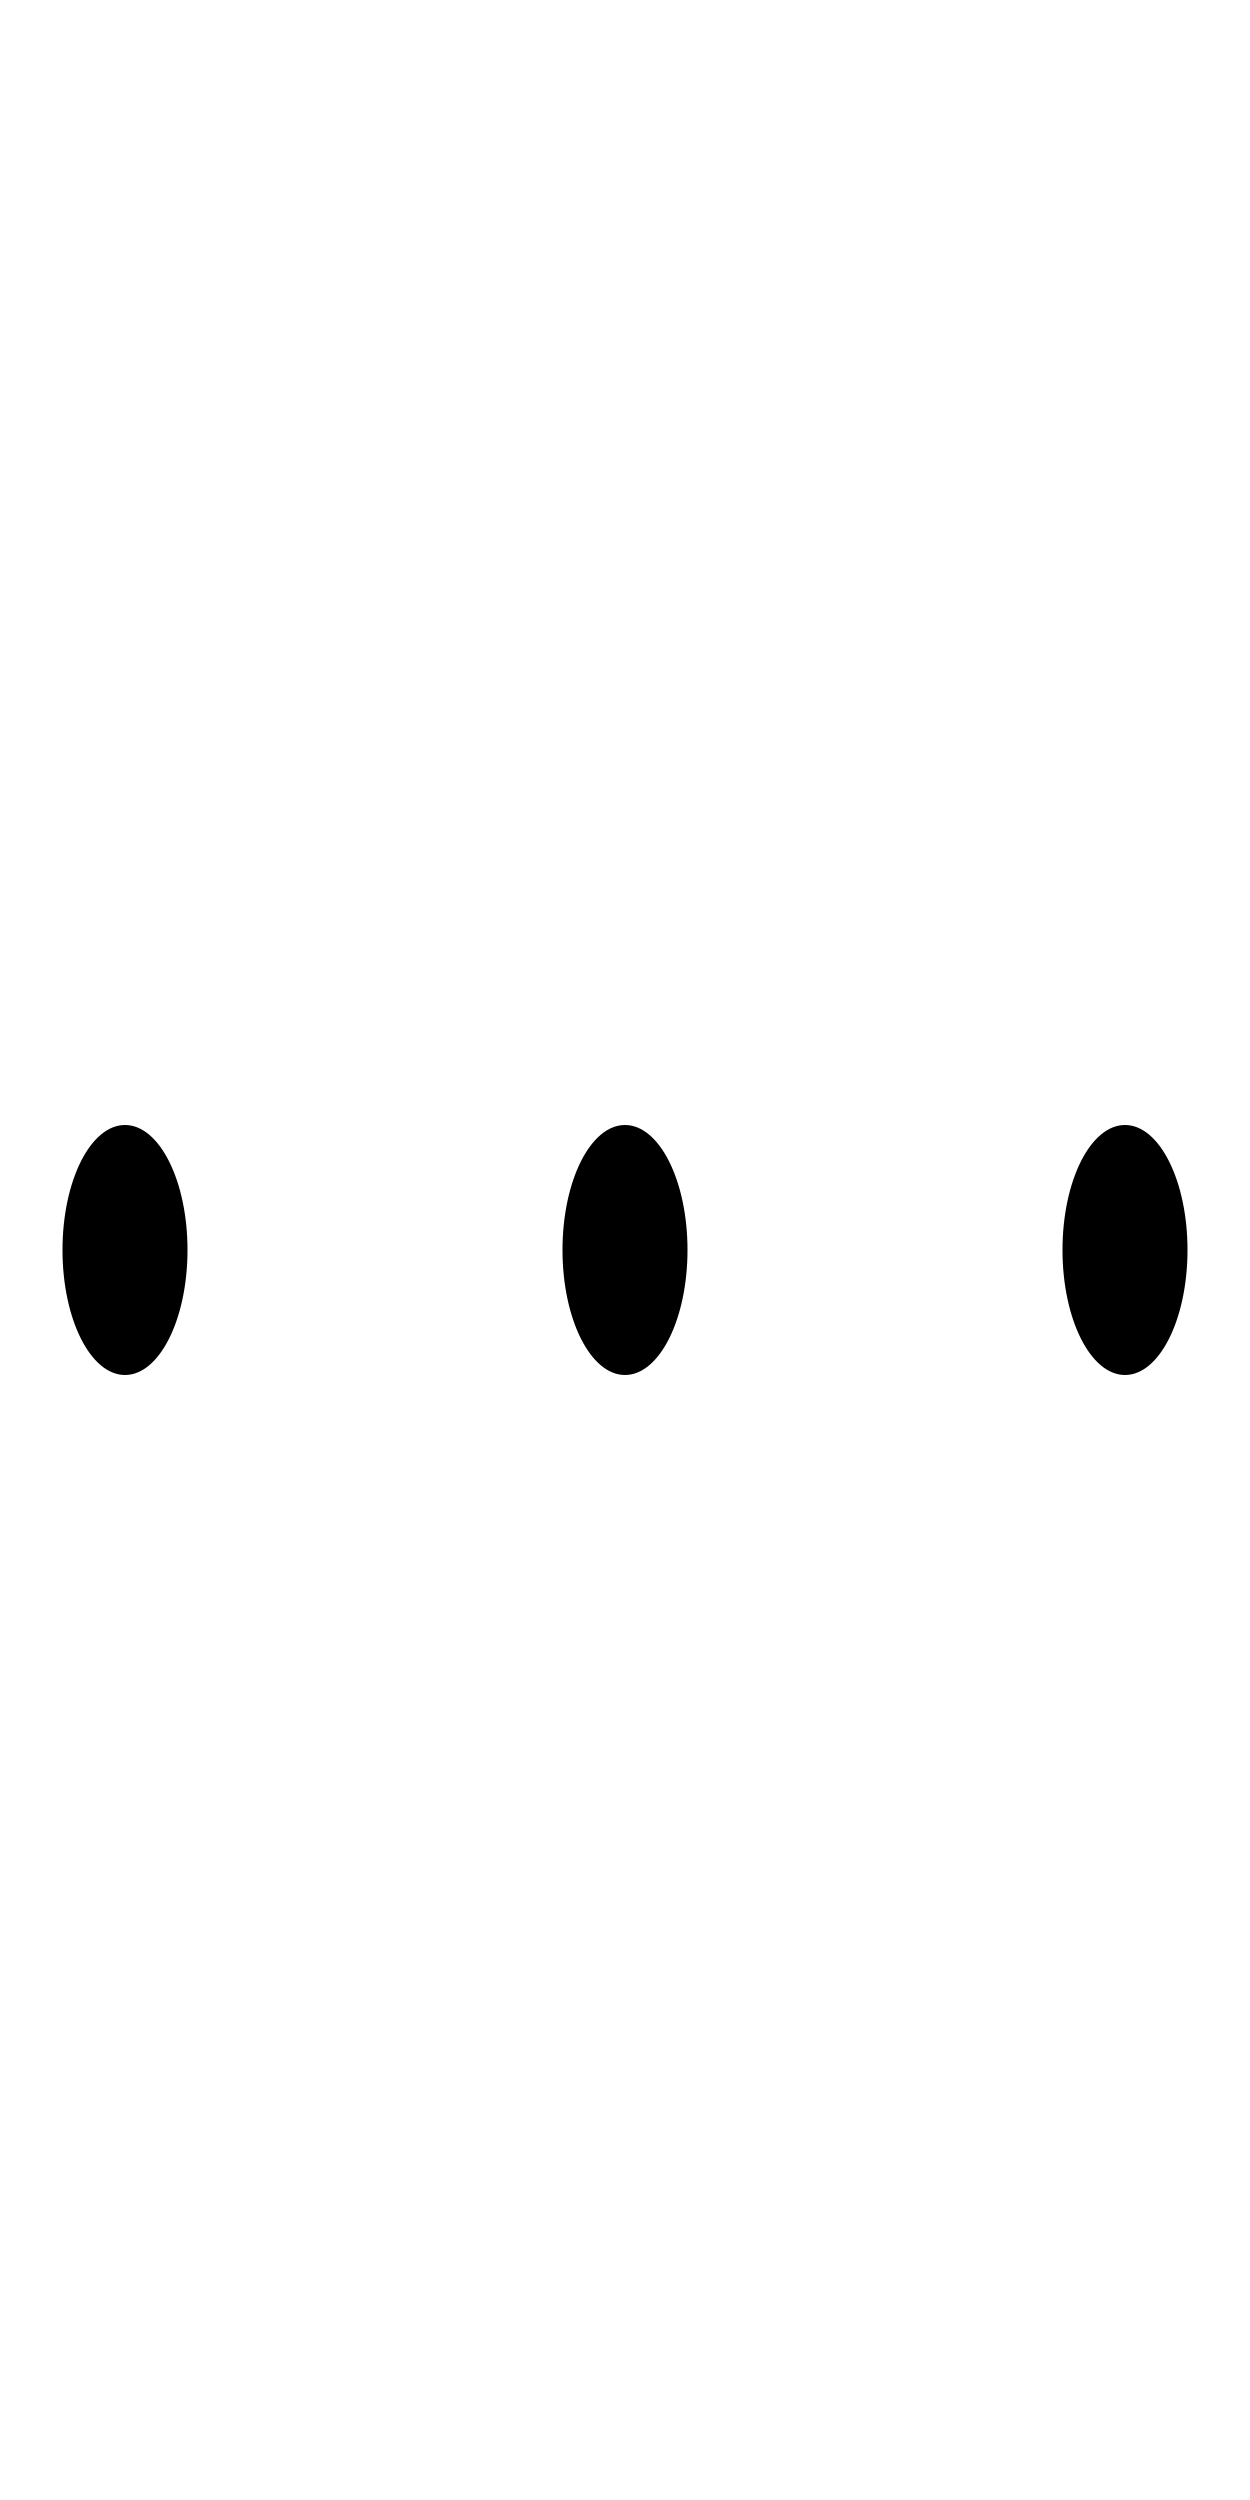
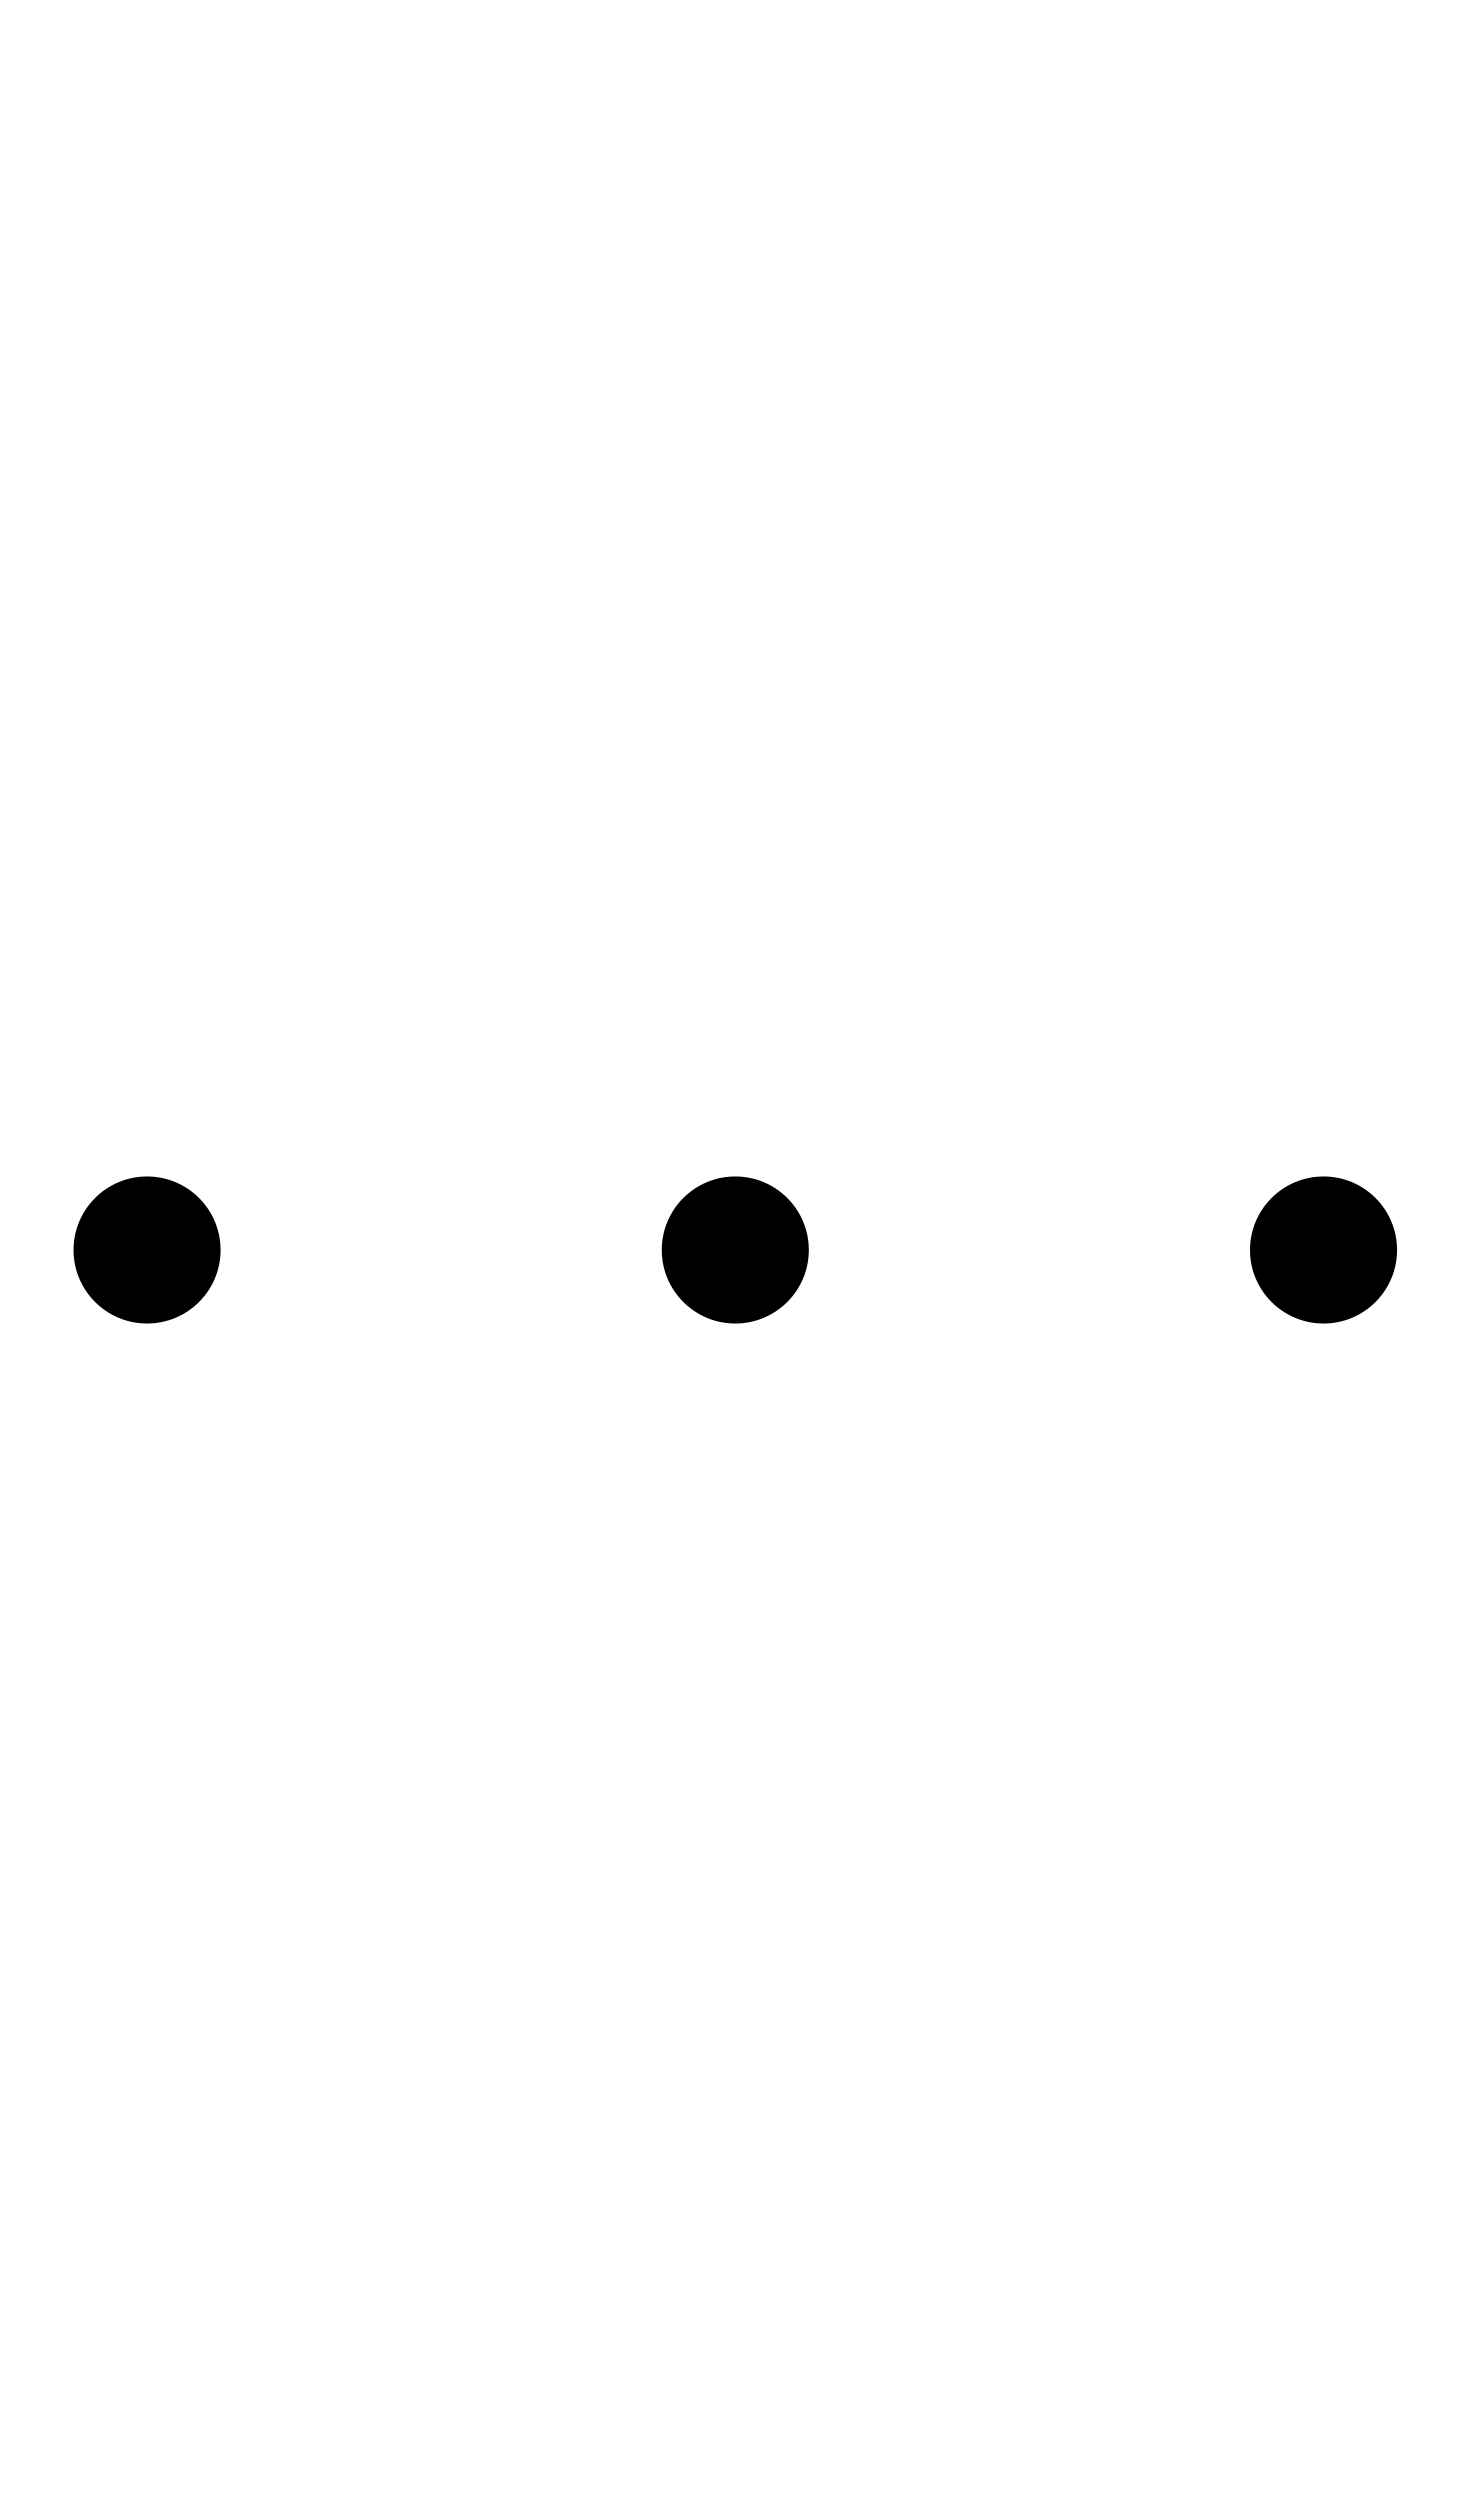
- <svg xmlns="http://www.w3.org/2000/svg" width="500" height="1000">
-   <path transform="scale(1 2)translate(0,-175)" d="M 50 400 A 25 25 0 0 0 25 425 A 25 25 0 0 0 50 450 A 25 25 0 0 0 75 425 A 25 25 0 0 0 50 400 z M 250 400 A 25 25 0 0 0 225 425 A 25 25 0 0 0 250 450 A 25 25 0 0 0 275 425 A 25 25 0 0 0 250 400 z M 450 400 A 25 25 0 0 0 425 425 A 25 25 0 0 0 450 450 A 25 25 0 0 0 475 425 A 25 25 0 0 0 450 400 z " />
+ <svg xmlns="http://www.w3.org/2000/svg" width="500" height="850">
+   <path d="M 50 400 A 25 25 0 0 0 25 425 A 25 25 0 0 0 50 450 A 25 25 0 0 0 75 425 A 25 25 0 0 0 50 400 z M 250 400 A 25 25 0 0 0 225 425 A 25 25 0 0 0 250 450 A 25 25 0 0 0 275 425 A 25 25 0 0 0 250 400 z M 450 400 A 25 25 0 0 0 425 425 A 25 25 0 0 0 450 450 A 25 25 0 0 0 475 425 A 25 25 0 0 0 450 400 z " />
</svg>
